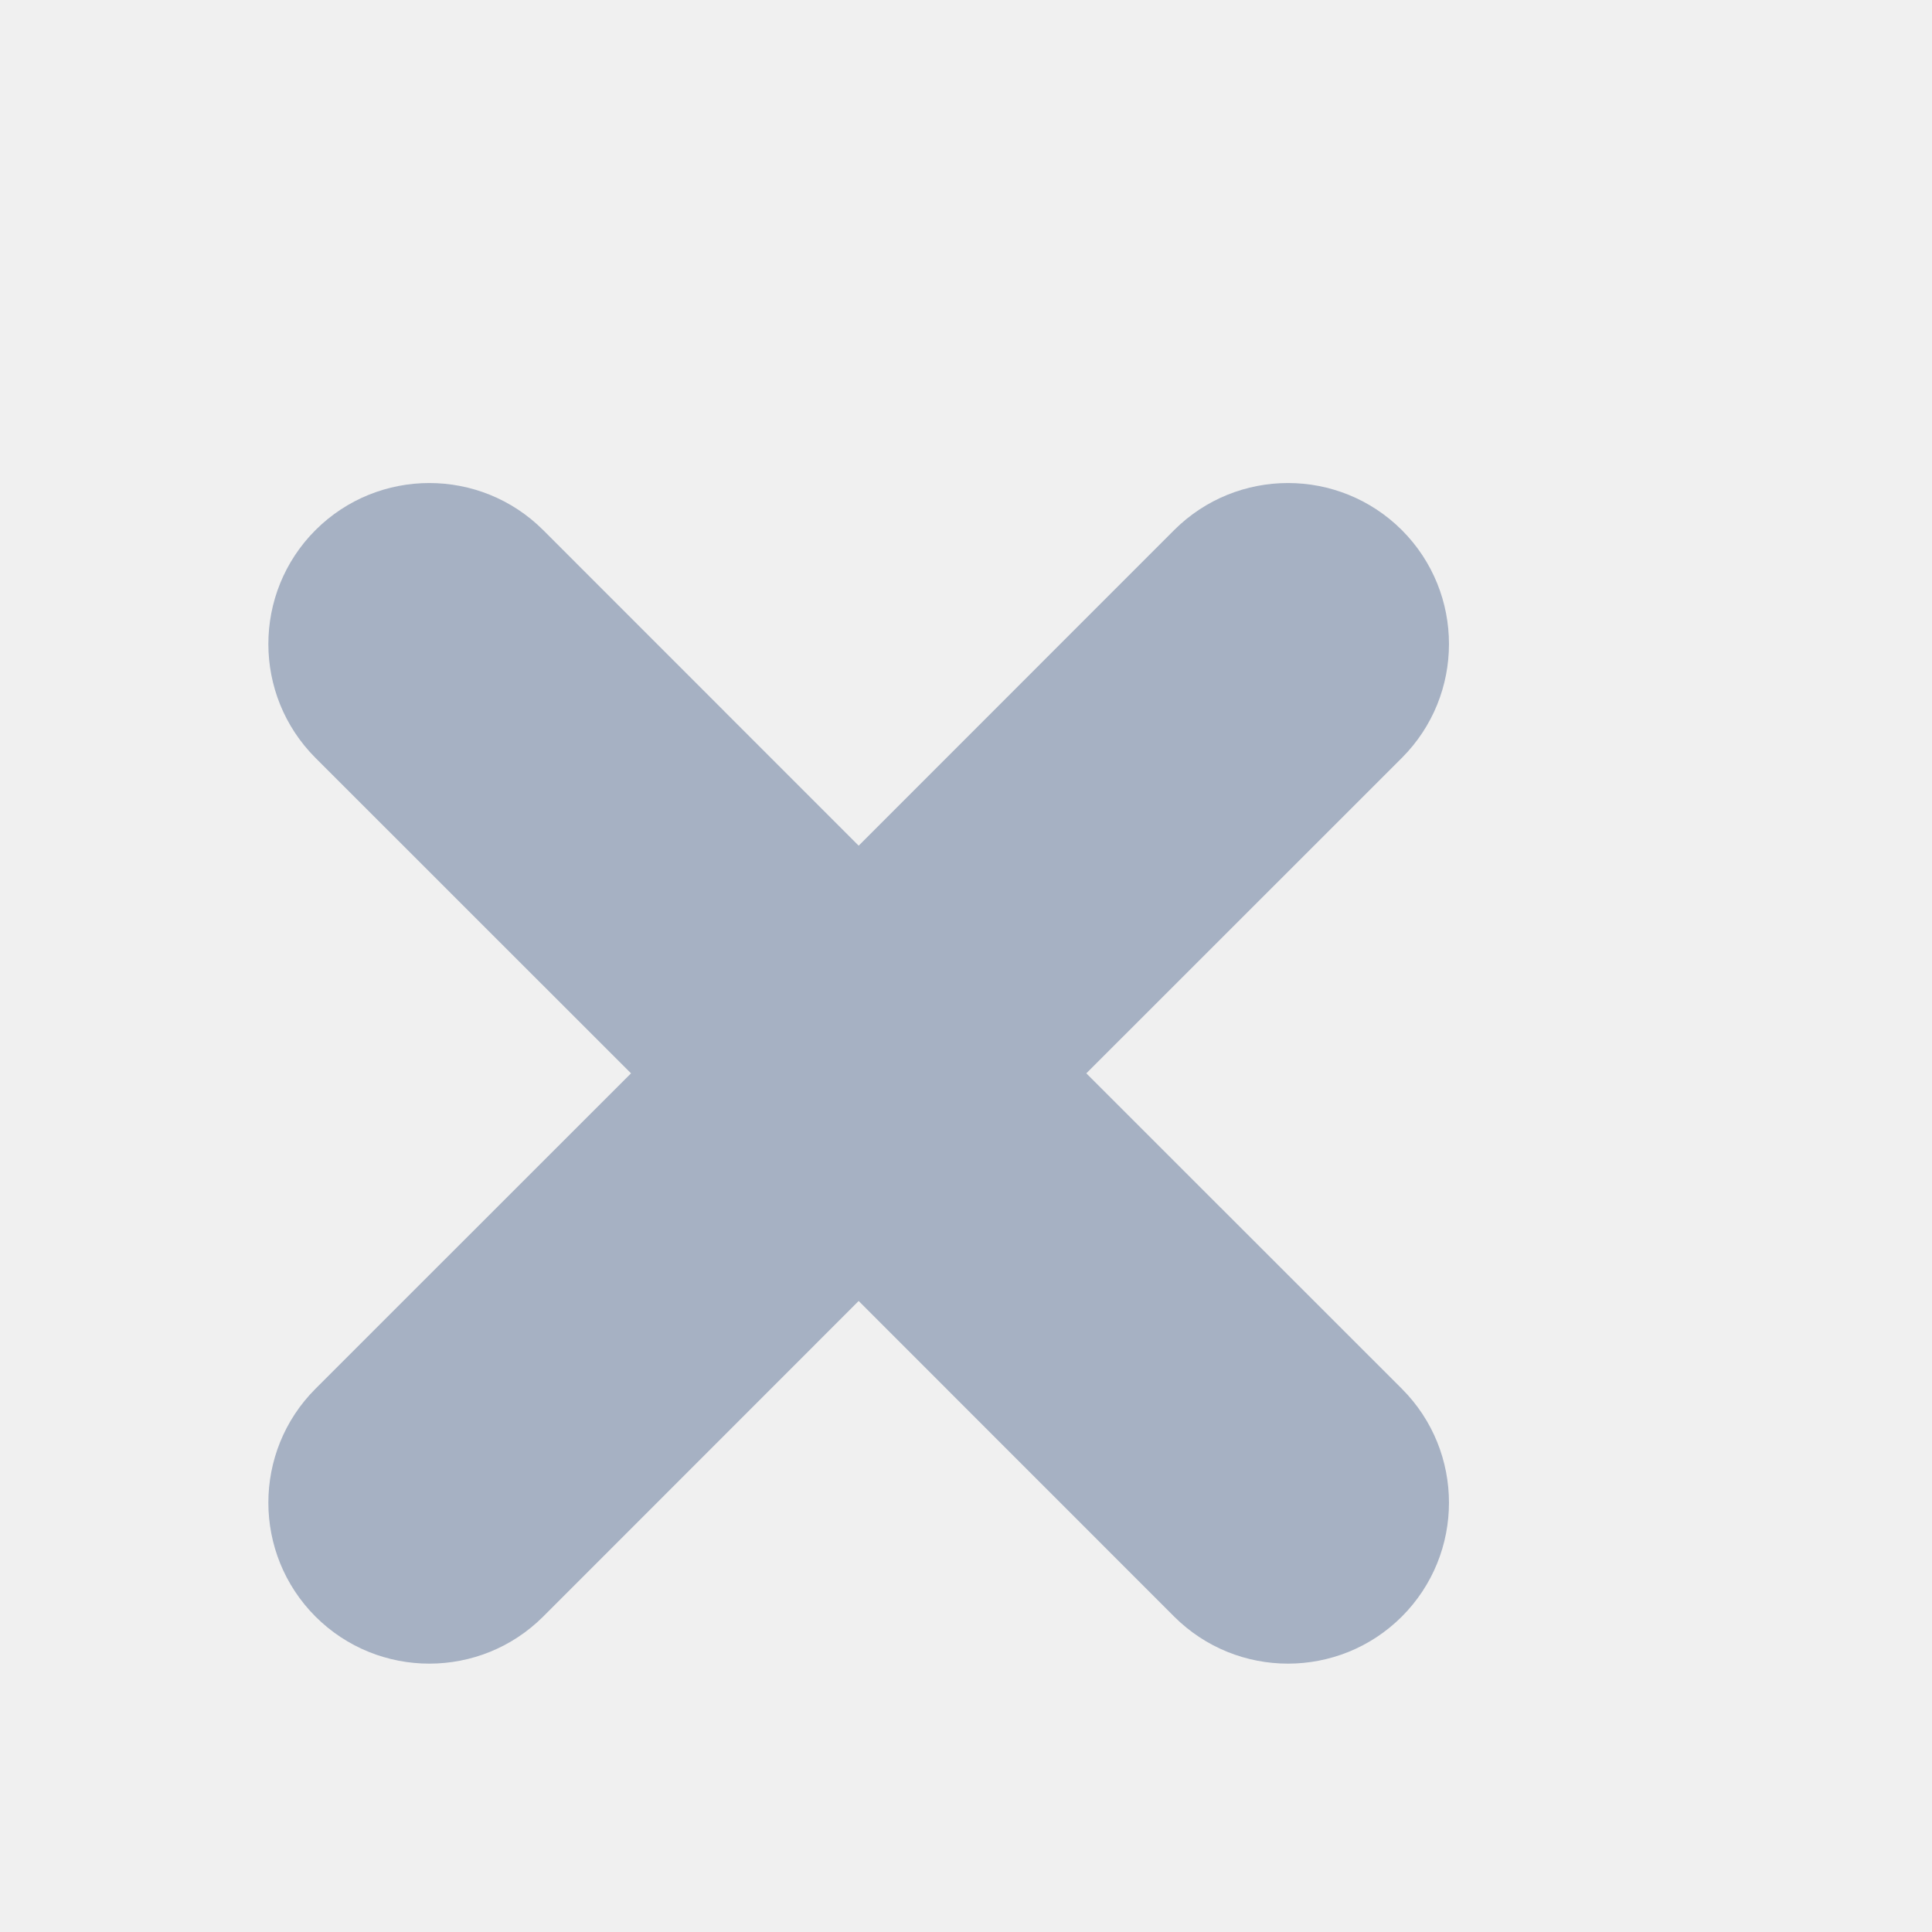
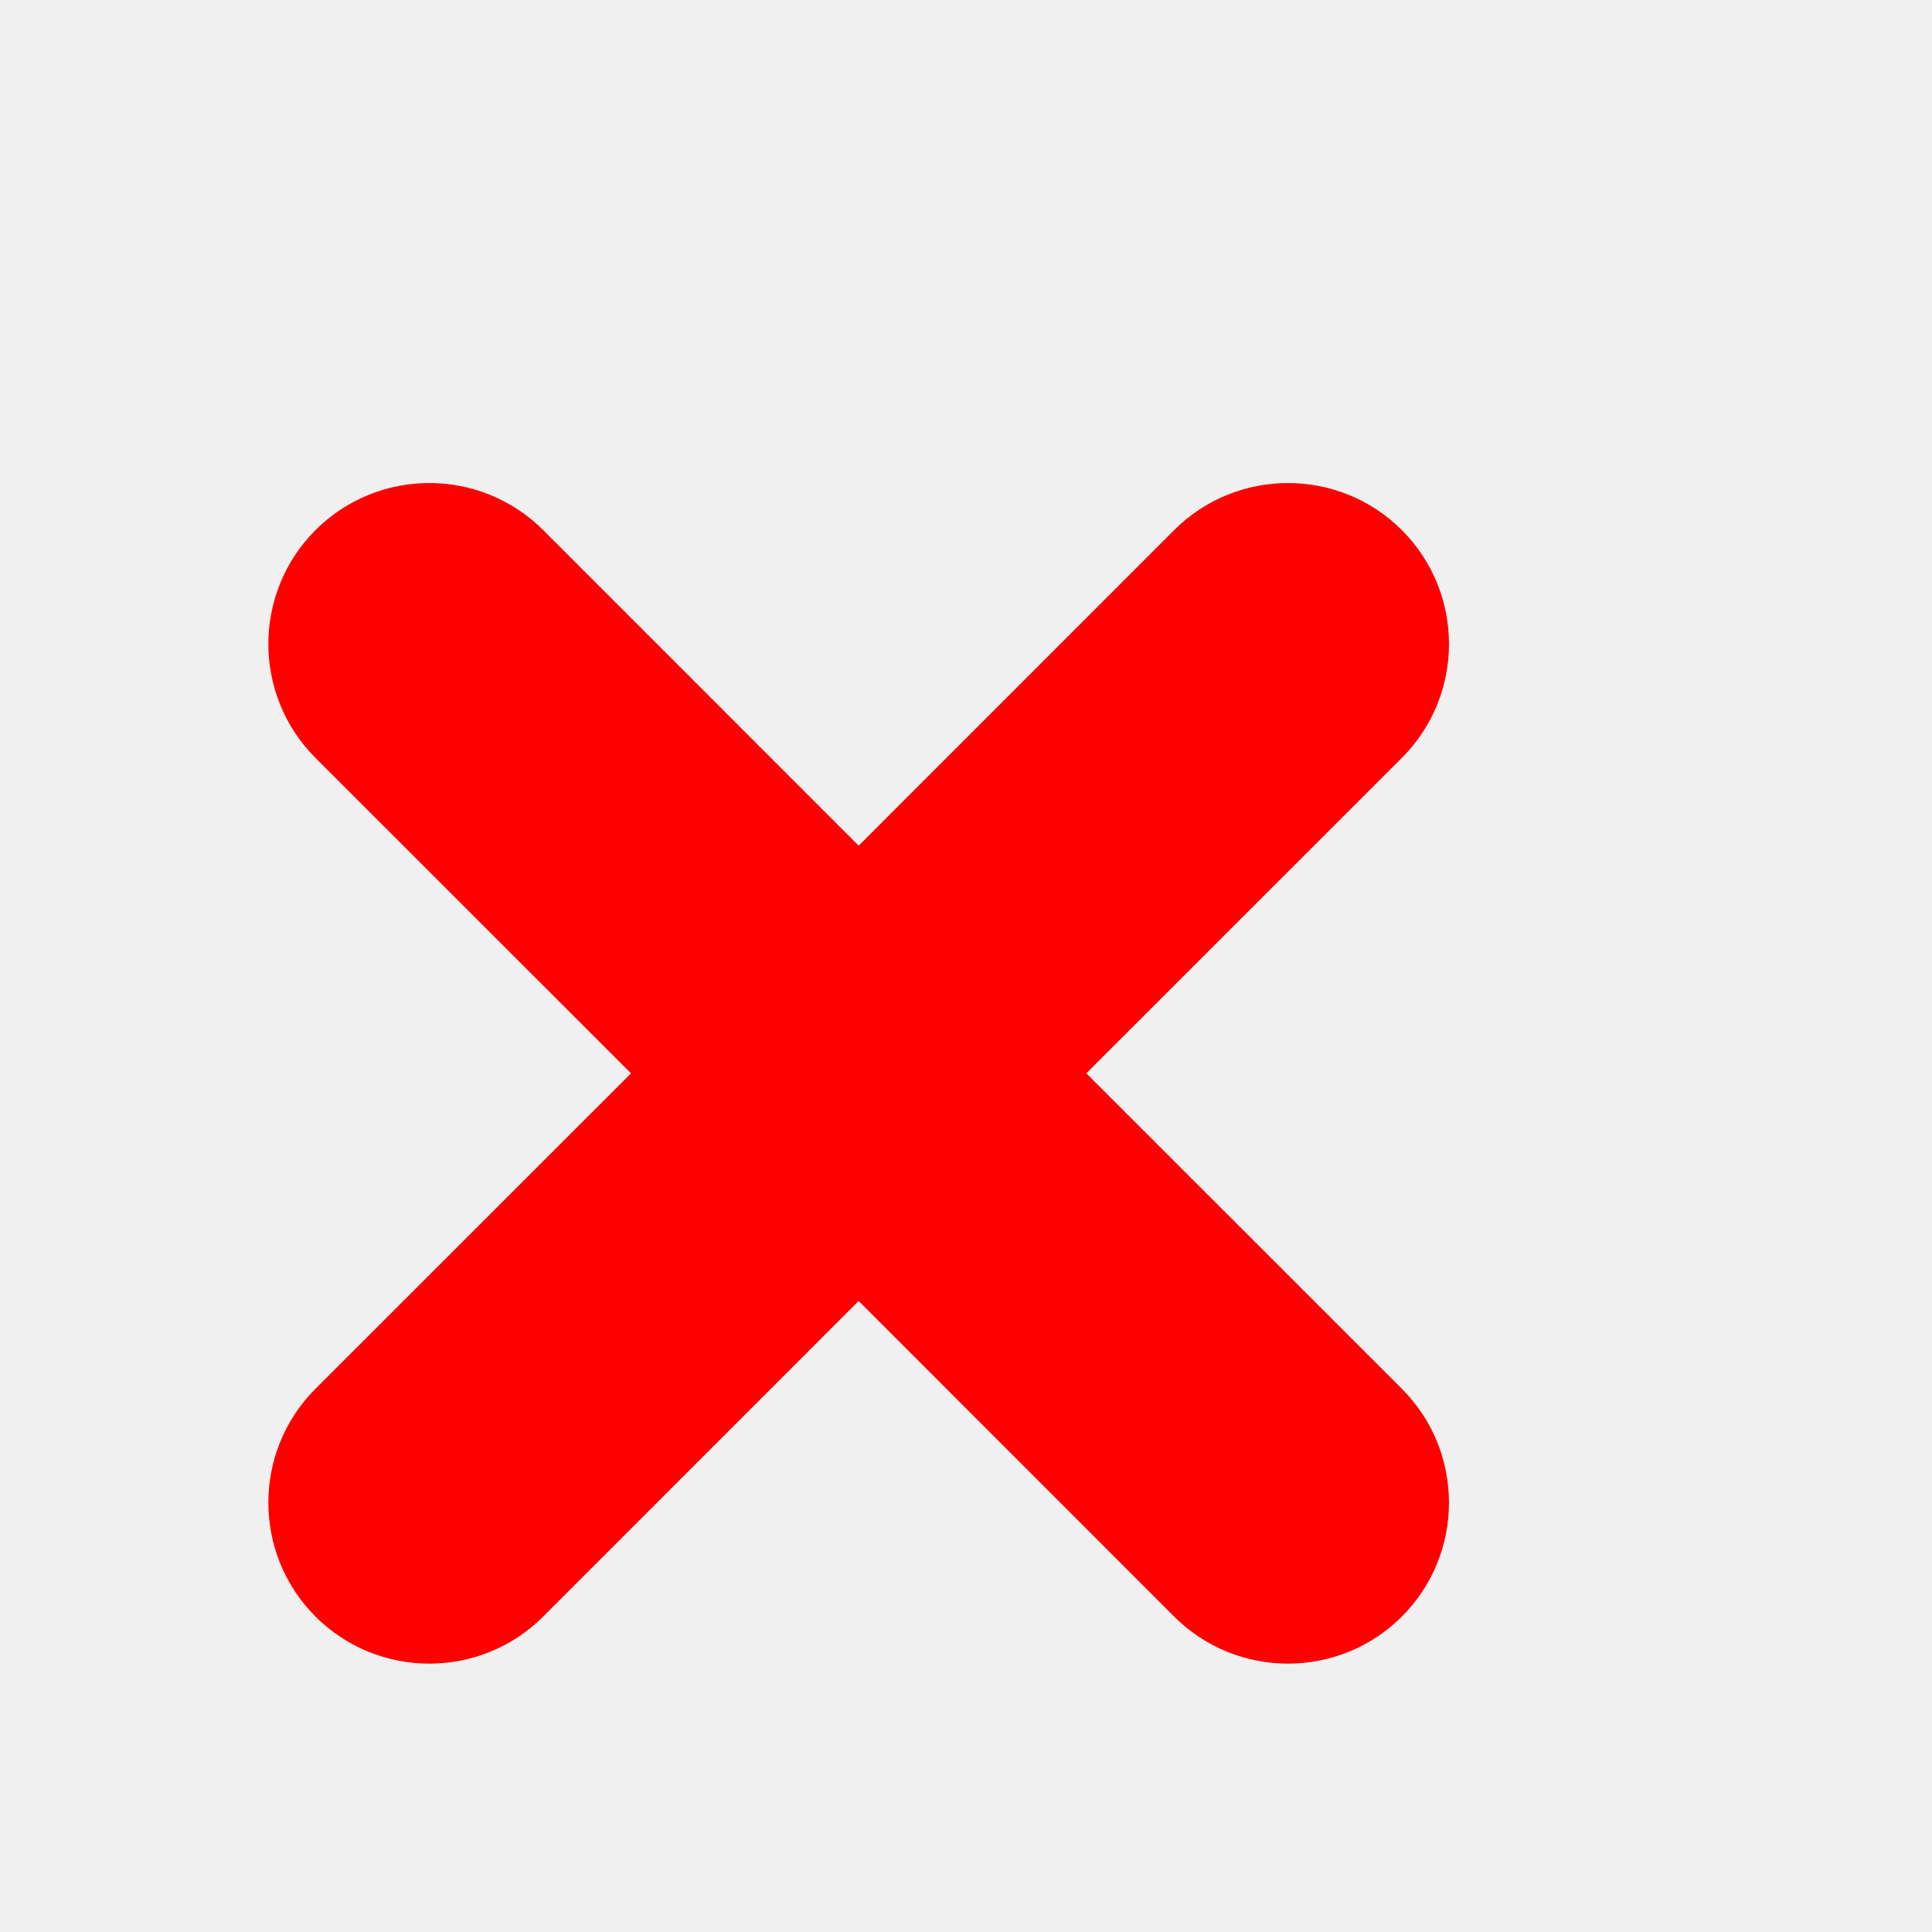
<svg xmlns="http://www.w3.org/2000/svg" width="18" height="18" viewBox="0 0 18 18" fill="none">
  <g clip-path="url(#clip0_0_45)">
-     <path fill-rule="evenodd" clip-rule="evenodd" d="M13.061 4.939C13.646 5.525 13.646 6.475 13.061 7.061L10.121 10L13.061 12.939C13.646 13.525 13.646 14.475 13.061 15.061C12.475 15.646 11.525 15.646 10.939 15.061L8 12.121L5.061 15.061C4.475 15.646 3.525 15.646 2.939 15.061C2.354 14.475 2.354 13.525 2.939 12.939L5.879 10L2.939 7.061C2.354 6.475 2.354 5.525 2.939 4.939C3.525 4.354 4.475 4.354 5.061 4.939L8 7.879L10.939 4.939C11.525 4.354 12.475 4.354 13.061 4.939Z" fill="#A6B1C3" />
+     <path fill-rule="evenodd" clip-rule="evenodd" d="M13.061 4.939C13.646 5.525 13.646 6.475 13.061 7.061L10.121 10L13.061 12.939C13.646 13.525 13.646 14.475 13.061 15.061C12.475 15.646 11.525 15.646 10.939 15.061L8 12.121L5.061 15.061C4.475 15.646 3.525 15.646 2.939 15.061C2.354 14.475 2.354 13.525 2.939 12.939L5.879 10L2.939 7.061C2.354 6.475 2.354 5.525 2.939 4.939C3.525 4.354 4.475 4.354 5.061 4.939L8 7.879L10.939 4.939C11.525 4.354 12.475 4.354 13.061 4.939Z" fill="#FF0000" />
  </g>
  <defs>
    <clipPath id="clip0_0_45">
      <rect width="18" height="18" fill="white" />
    </clipPath>
  </defs>
</svg>
